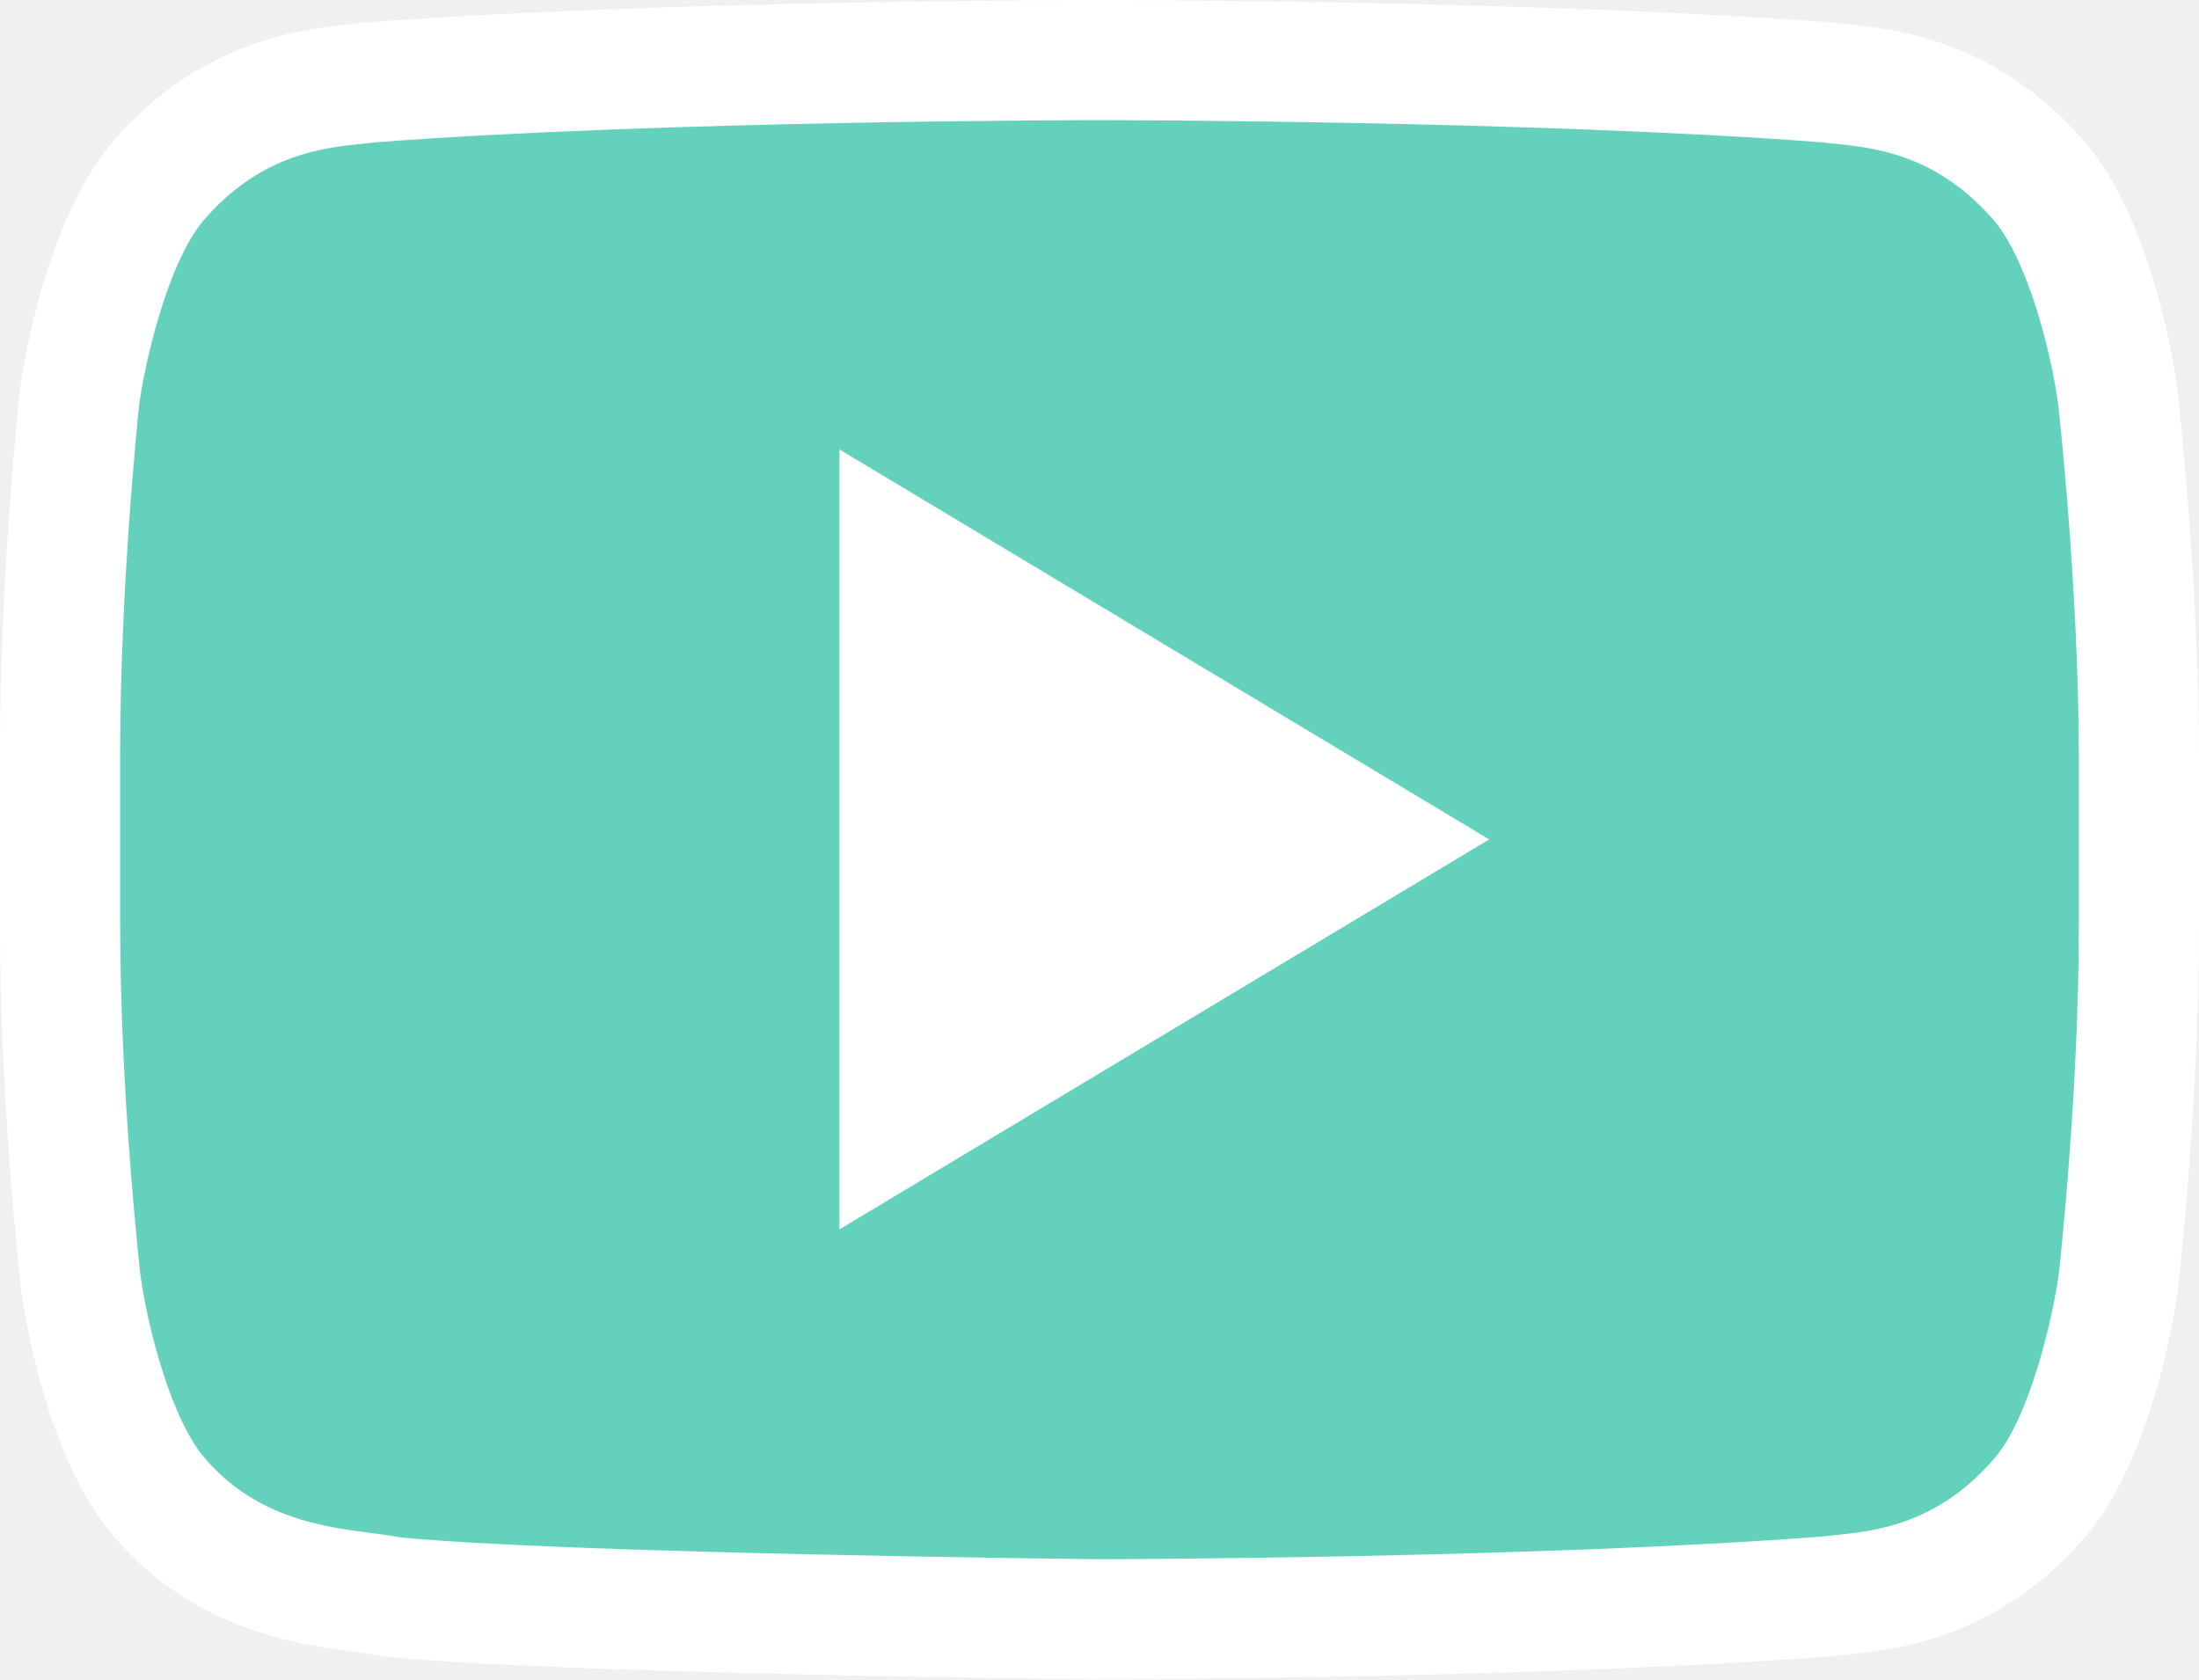
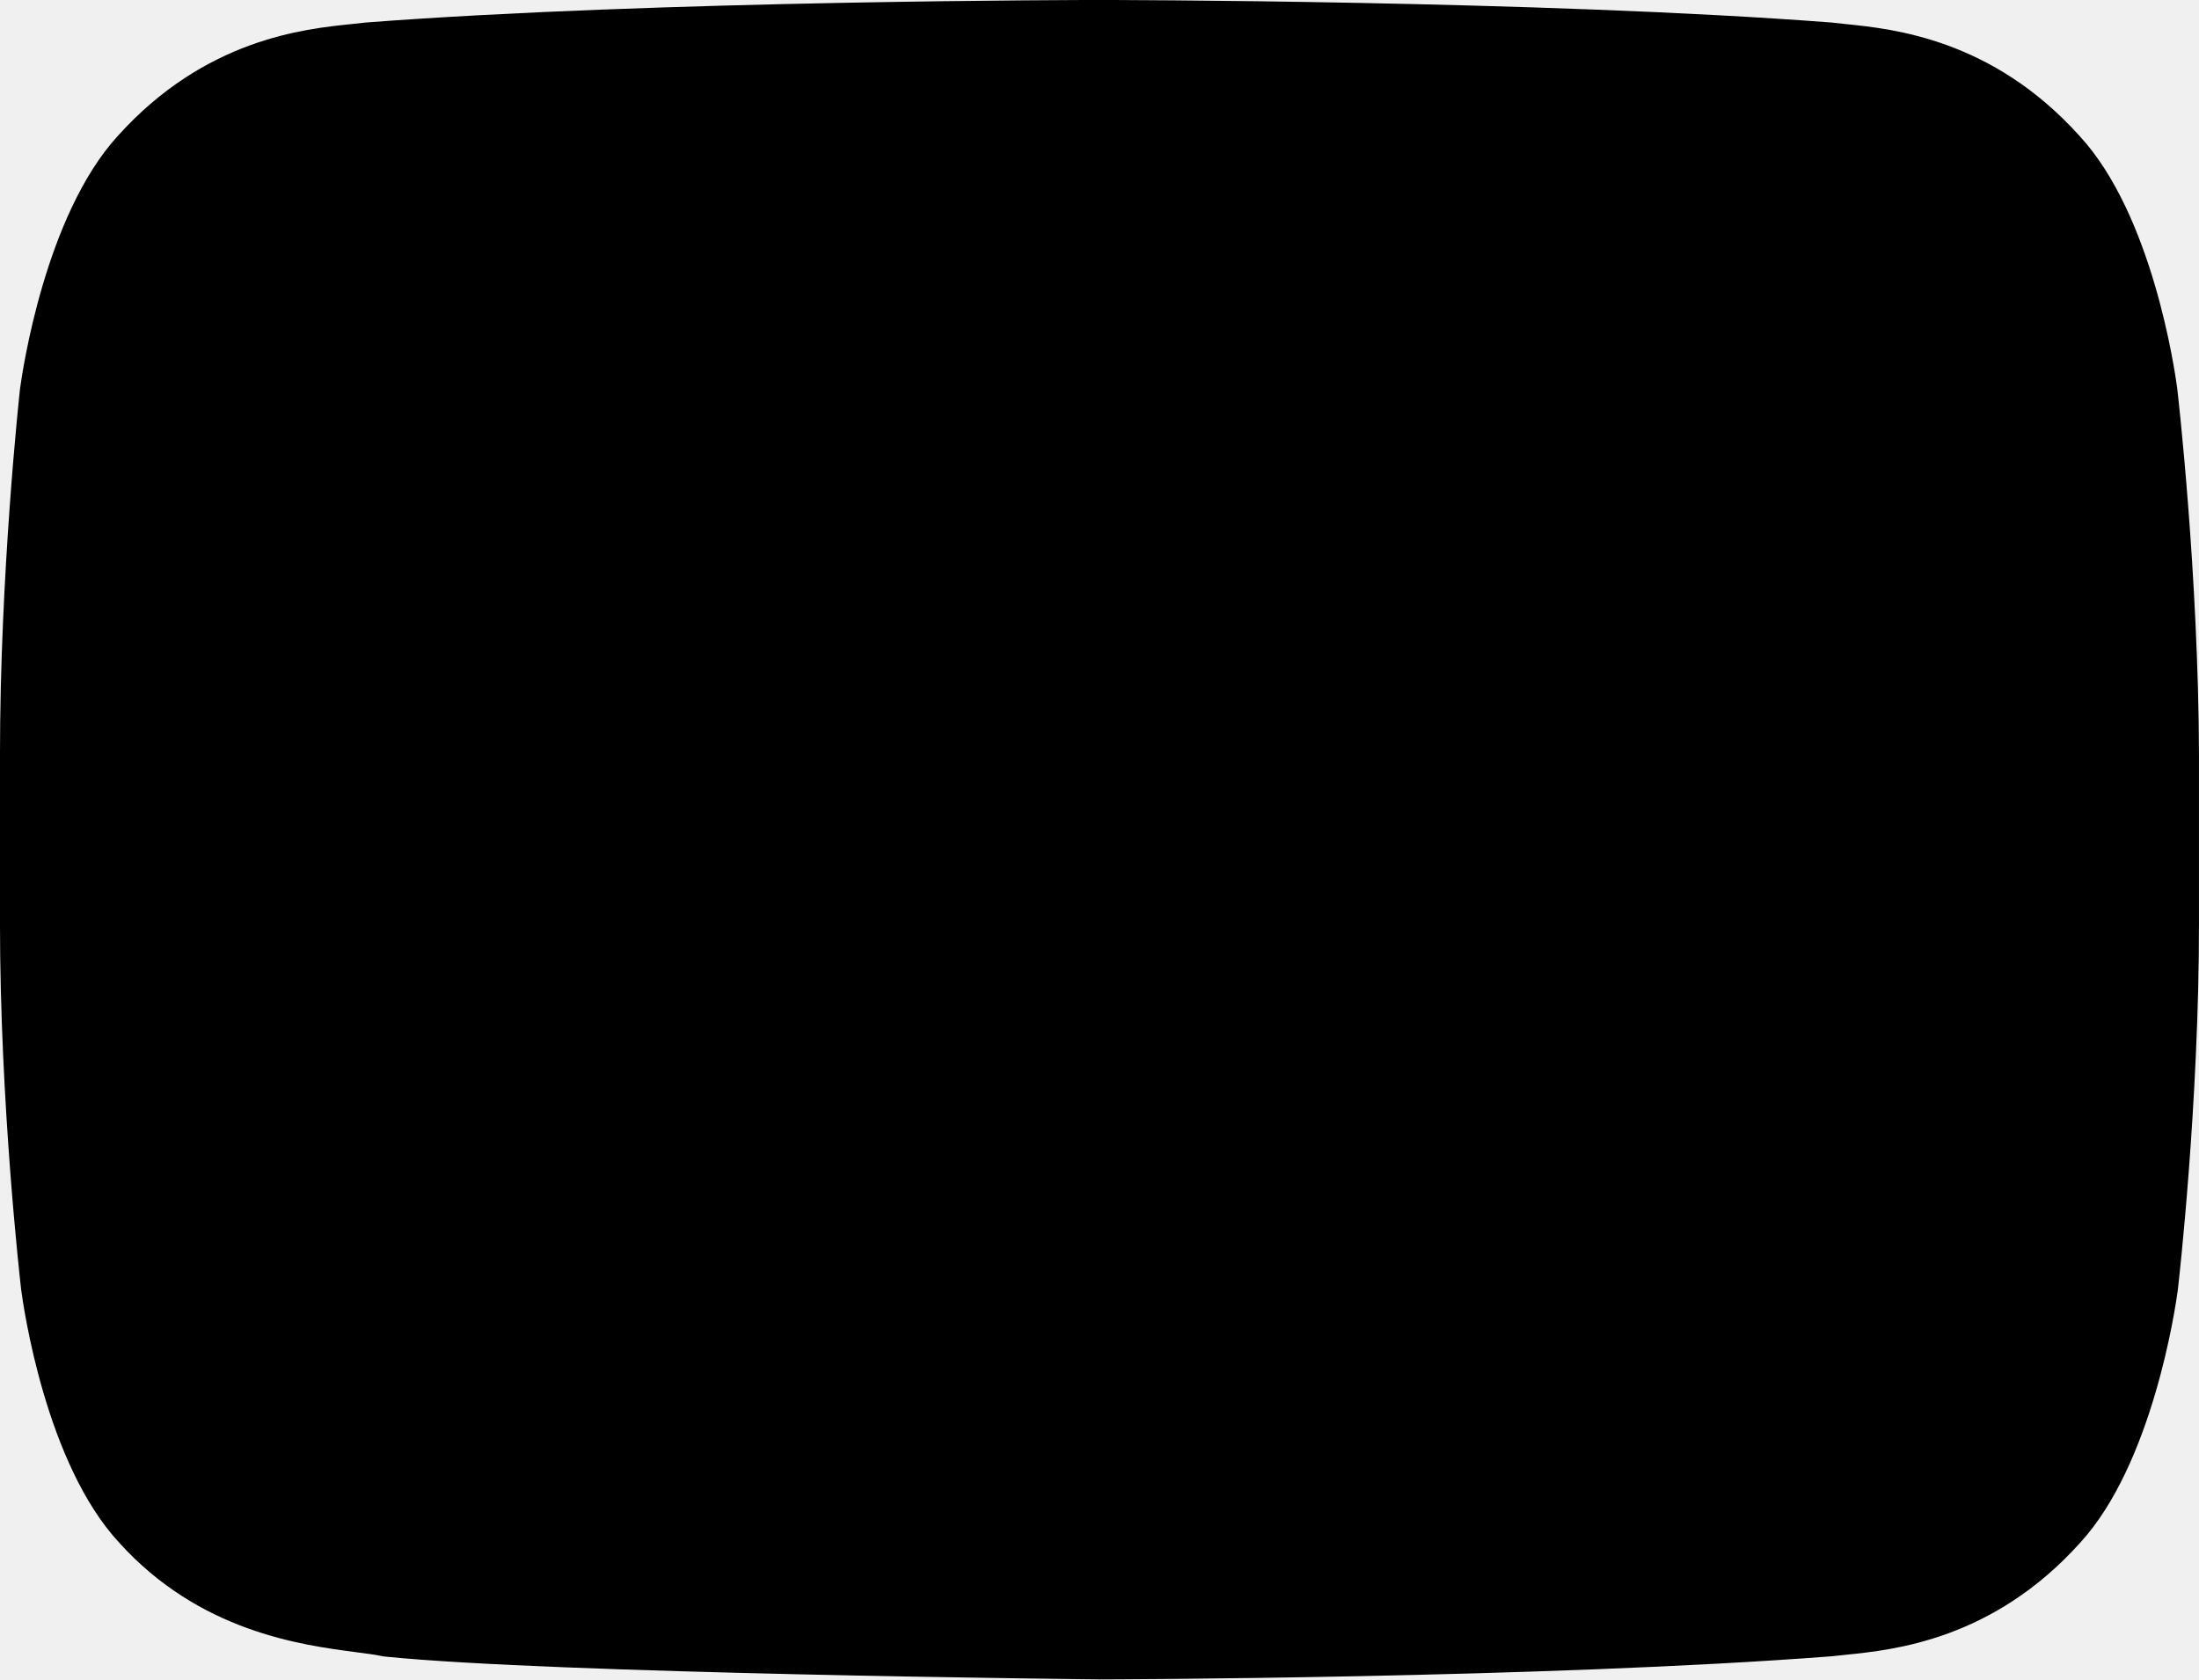
<svg xmlns="http://www.w3.org/2000/svg" width="100.678" height="76.891" viewBox="247.3 382.56 100.678 76.891">
-   <path fill="#63D1BB" d="M344.255 400.708s-.92-7.008-3.785-10.078c-3.632-4.041-7.674-4.066-9.541-4.297-13.326-1.023-33.303-1.023-33.303-1.023h-.051s-19.978 0-33.304 1.023c-1.867.23-5.908.256-9.54 4.297-2.84 3.096-3.786 10.078-3.786 10.078s-.896 8.211-.896 16.422v7.699c0 8.21.947 16.421.947 16.421s.921 7.009 3.785 10.078c3.632 4.041 8.364 3.913 10.487 4.349 7.622.767 32.356 1.022 32.356 1.022s20.003-.025 33.329-1.048c1.867-.23 5.908-.256 9.54-4.298 2.84-3.069 3.786-10.078 3.786-10.078s.946-8.21.946-16.421v-7.699c-.023-8.236-.97-16.447-.97-16.447z" />
-   <path fill="#FFF" d="M297.614 459.449h-.016c-1.015-.011-24.946-.266-32.604-1.037l-.14-.014-.137-.028c-.271-.056-.668-.107-1.126-.167-2.503-.328-7.159-.938-10.839-5.019-3.354-3.616-4.377-10.771-4.483-11.576l-.005-.043c-.039-.342-.965-8.463-.965-16.736v-7.699c0-8.266.875-16.378.912-16.72l.009-.071c.108-.802 1.155-7.928 4.474-11.557 3.996-4.439 8.531-4.899 10.712-5.121.192-.02.37-.037.529-.058l.126-.013c13.277-1.019 33.312-1.031 33.514-1.031h.051c.201 0 20.236.013 33.514 1.031l.126.013c.159.021.337.038.529.058 2.179.221 6.71.682 10.704 5.112 3.354 3.616 4.377 10.771 4.483 11.577l.005.043c.039.342.965 8.459.99 16.753v7.708c0 8.273-.926 16.395-.965 16.736l-.007.053c-.108.805-1.156 7.953-4.478 11.562-3.994 4.435-8.527 4.896-10.707 5.117-.193.02-.371.037-.53.057l-.126.013c-13.276 1.02-33.334 1.057-33.535 1.058l-.015-.001zm-31.944-6.497c7.477.729 31.216.989 31.968.997.657-.001 20.135-.049 33.047-1.036.178-.021.371-.041.58-.062 1.836-.186 4.608-.468 7.186-3.335l.026-.029c1.825-1.974 2.853-6.928 3.075-8.552.059-.514.926-8.358.926-16.08v-7.699c-.023-7.76-.896-15.627-.951-16.109-.32-2.382-1.434-6.789-3.066-8.539l-.035-.038c-2.577-2.868-5.351-3.149-7.186-3.336a34.367 34.367 0 0 1-.58-.062c-13.066-.998-32.834-1.011-33.033-1.011h-.051c-.198 0-19.967.013-33.033 1.011a33.29 33.29 0 0 1-.58.062c-1.835.187-4.607.468-7.186 3.336l-.019.021c-1.828 1.993-2.855 6.924-3.082 8.552-.062.591-.875 8.399-.875 16.089v7.699c0 7.749.871 15.598.926 16.083.32 2.381 1.433 6.789 3.066 8.539l.035.039c2.322 2.584 5.303 2.975 7.479 3.259.481.061.939.121 1.363.201z" />
-   <path fill="#FFF" d="M285.733 403.138v35.708l29.747-17.854z" />
+   <path d="M344.255 400.708s-.92-7.008-3.785-10.078c-3.632-4.041-7.674-4.066-9.541-4.297-13.326-1.023-33.303-1.023-33.303-1.023h-.051s-19.978 0-33.304 1.023c-1.867.23-5.908.256-9.54 4.297-2.84 3.096-3.786 10.078-3.786 10.078s-.896 8.211-.896 16.422v7.699c0 8.21.947 16.421.947 16.421s.921 7.009 3.785 10.078c3.632 4.041 8.364 3.913 10.487 4.349 7.622.767 32.356 1.022 32.356 1.022s20.003-.025 33.329-1.048c1.867-.23 5.908-.256 9.54-4.298 2.84-3.069 3.786-10.078 3.786-10.078s.946-8.21.946-16.421v-7.699c-.023-8.236-.97-16.447-.97-16.447z" />
+   <path d="M297.614 459.449h-.016c-1.015-.011-24.946-.266-32.604-1.037l-.14-.014-.137-.028c-.271-.056-.668-.107-1.126-.167-2.503-.328-7.159-.938-10.839-5.019-3.354-3.616-4.377-10.771-4.483-11.576l-.005-.043c-.039-.342-.965-8.463-.965-16.736v-7.699c0-8.266.875-16.378.912-16.72l.009-.071c.108-.802 1.155-7.928 4.474-11.557 3.996-4.439 8.531-4.899 10.712-5.121.192-.02.37-.037.529-.058l.126-.013c13.277-1.019 33.312-1.031 33.514-1.031h.051c.201 0 20.236.013 33.514 1.031l.126.013c.159.021.337.038.529.058 2.179.221 6.71.682 10.704 5.112 3.354 3.616 4.377 10.771 4.483 11.577l.005.043c.039.342.965 8.459.99 16.753v7.708c0 8.273-.926 16.395-.965 16.736l-.007.053c-.108.805-1.156 7.953-4.478 11.562-3.994 4.435-8.527 4.896-10.707 5.117-.193.02-.371.037-.53.057l-.126.013c-13.276 1.02-33.334 1.057-33.535 1.058l-.015-.001zm-31.944-6.497c7.477.729 31.216.989 31.968.997.657-.001 20.135-.049 33.047-1.036.178-.021.371-.041.58-.062 1.836-.186 4.608-.468 7.186-3.335l.026-.029c1.825-1.974 2.853-6.928 3.075-8.552.059-.514.926-8.358.926-16.08v-7.699c-.023-7.76-.896-15.627-.951-16.109-.32-2.382-1.434-6.789-3.066-8.539l-.035-.038c-2.577-2.868-5.351-3.149-7.186-3.336a34.367 34.367 0 0 1-.58-.062c-13.066-.998-32.834-1.011-33.033-1.011h-.051c-.198 0-19.967.013-33.033 1.011a33.29 33.29 0 0 1-.58.062c-1.835.187-4.607.468-7.186 3.336l-.019.021c-1.828 1.993-2.855 6.924-3.082 8.552-.062.591-.875 8.399-.875 16.089v7.699c0 7.749.871 15.598.926 16.083.32 2.381 1.433 6.789 3.066 8.539l.035.039c2.322 2.584 5.303 2.975 7.479 3.259.481.061.939.121 1.363.201z" />
+   <path d="M285.733 403.138v35.708l29.747-17.854z" />
</svg>
